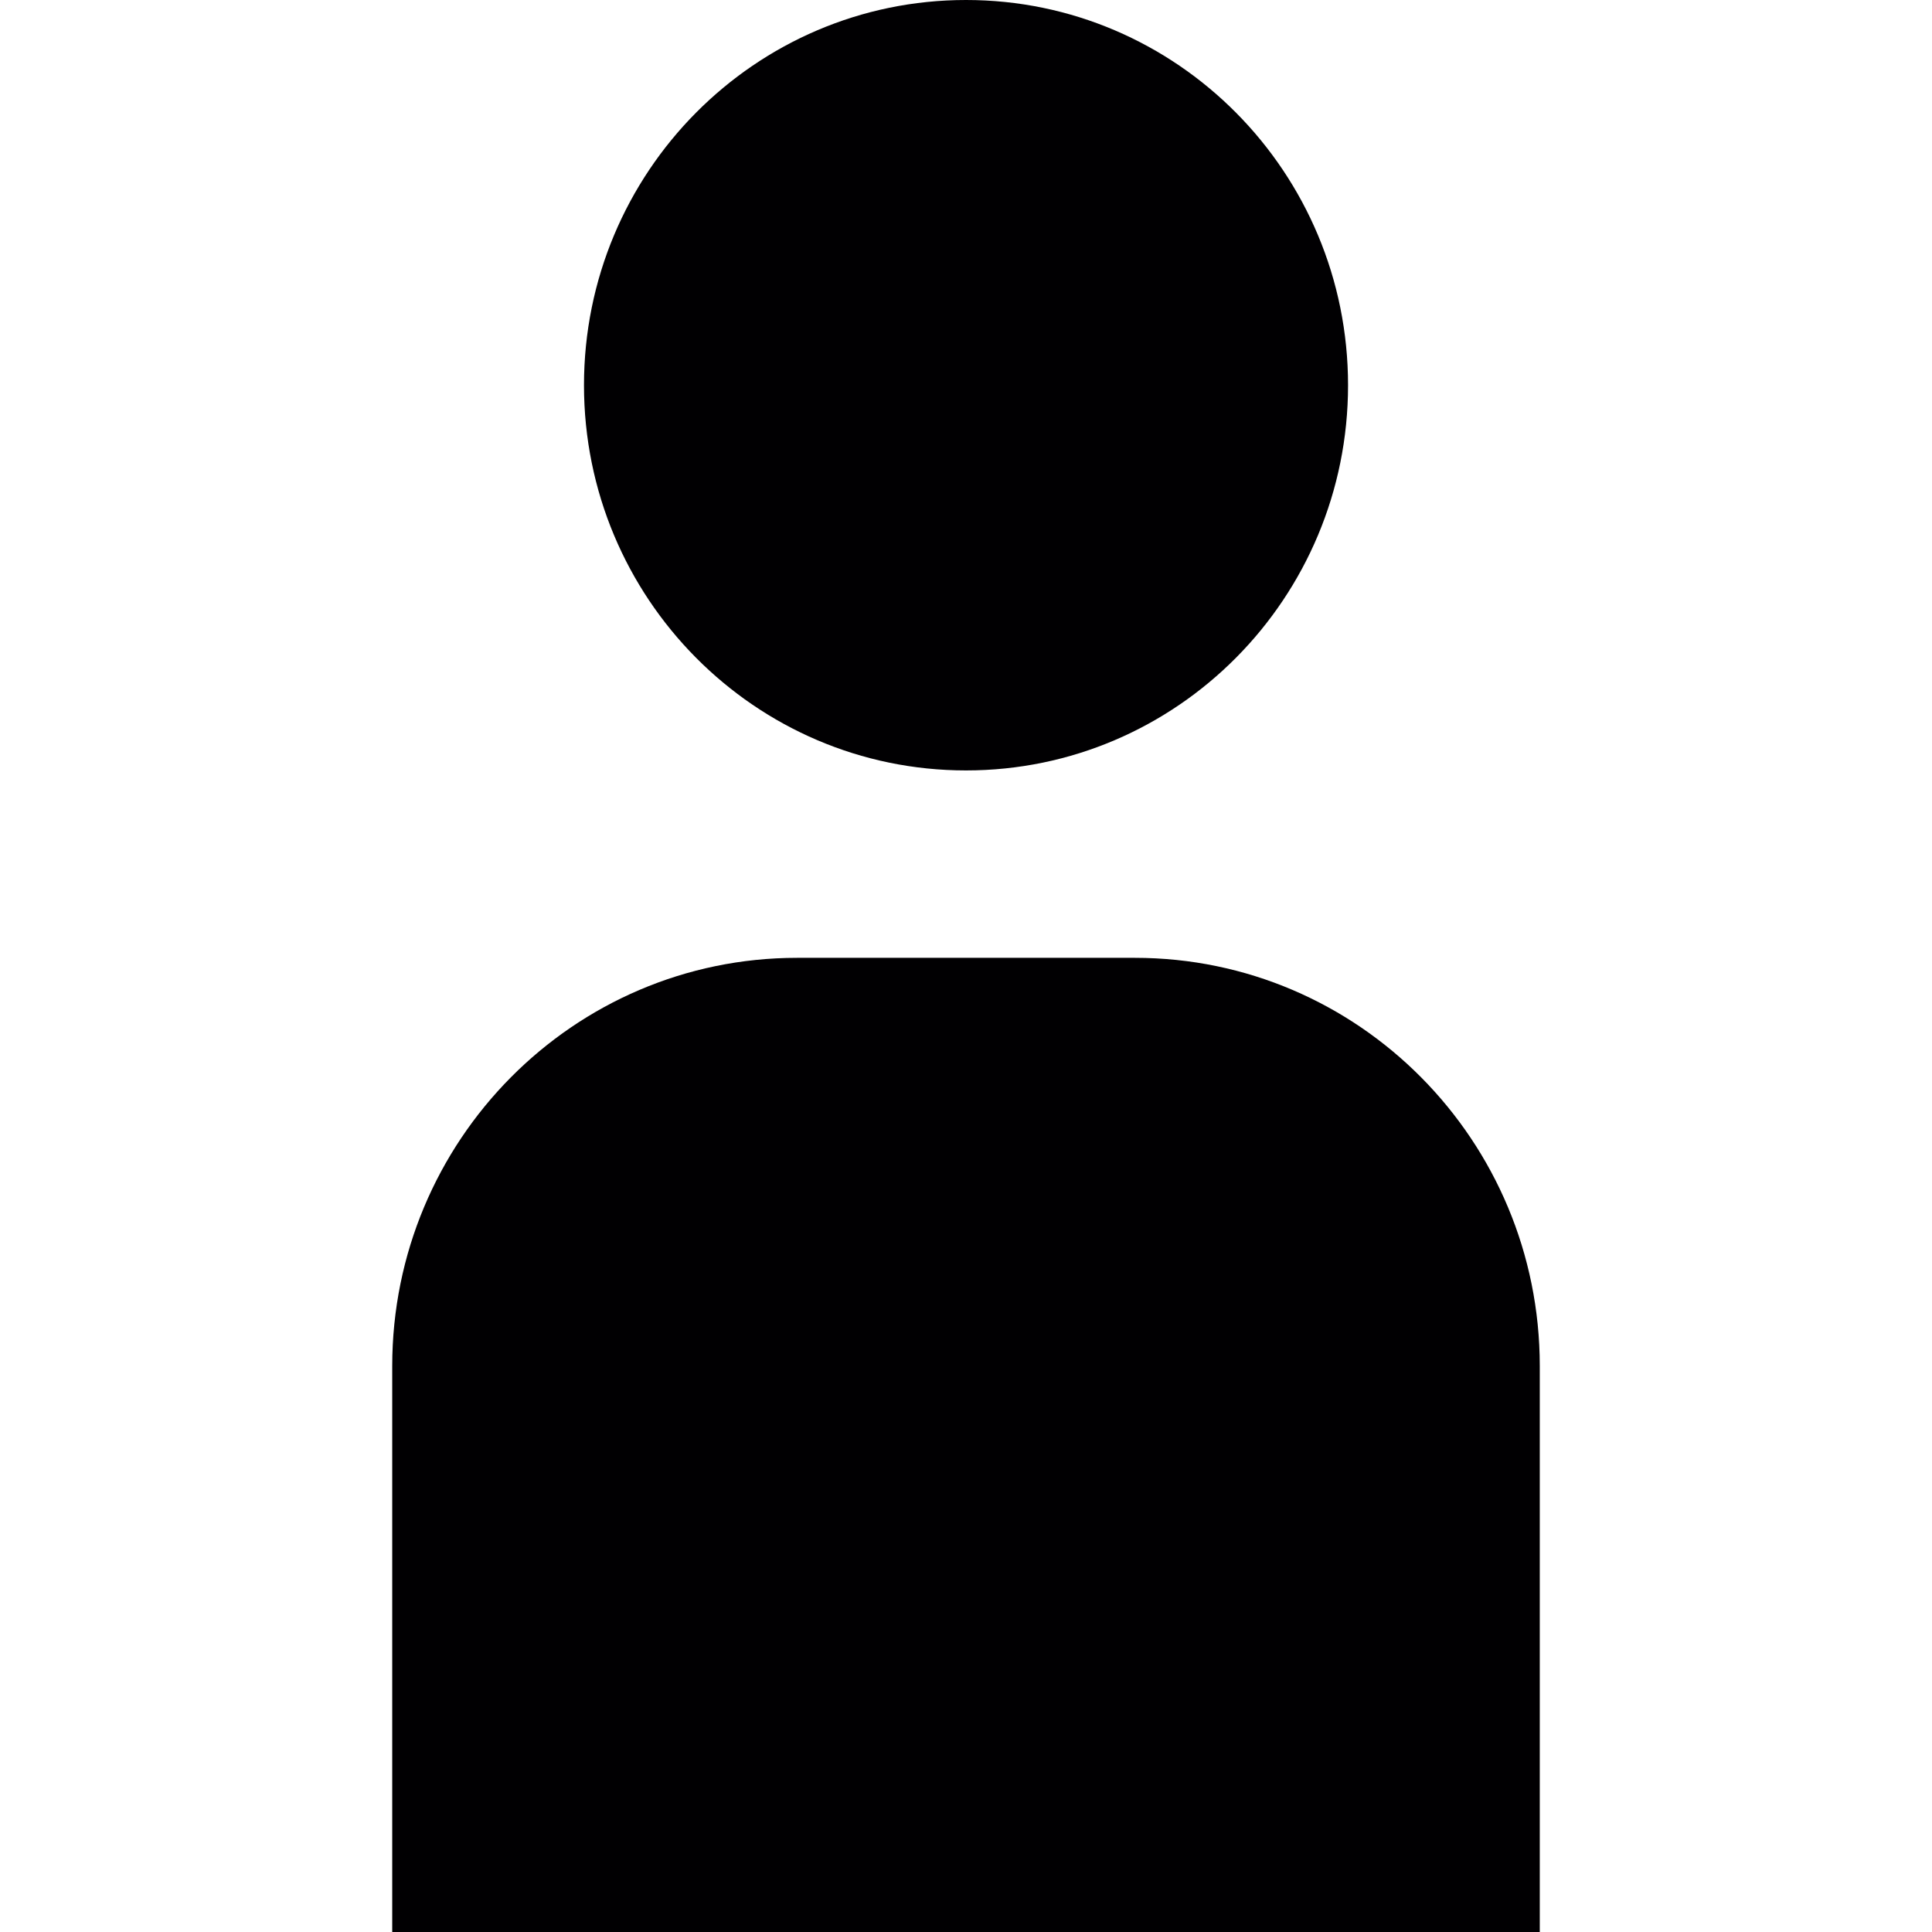
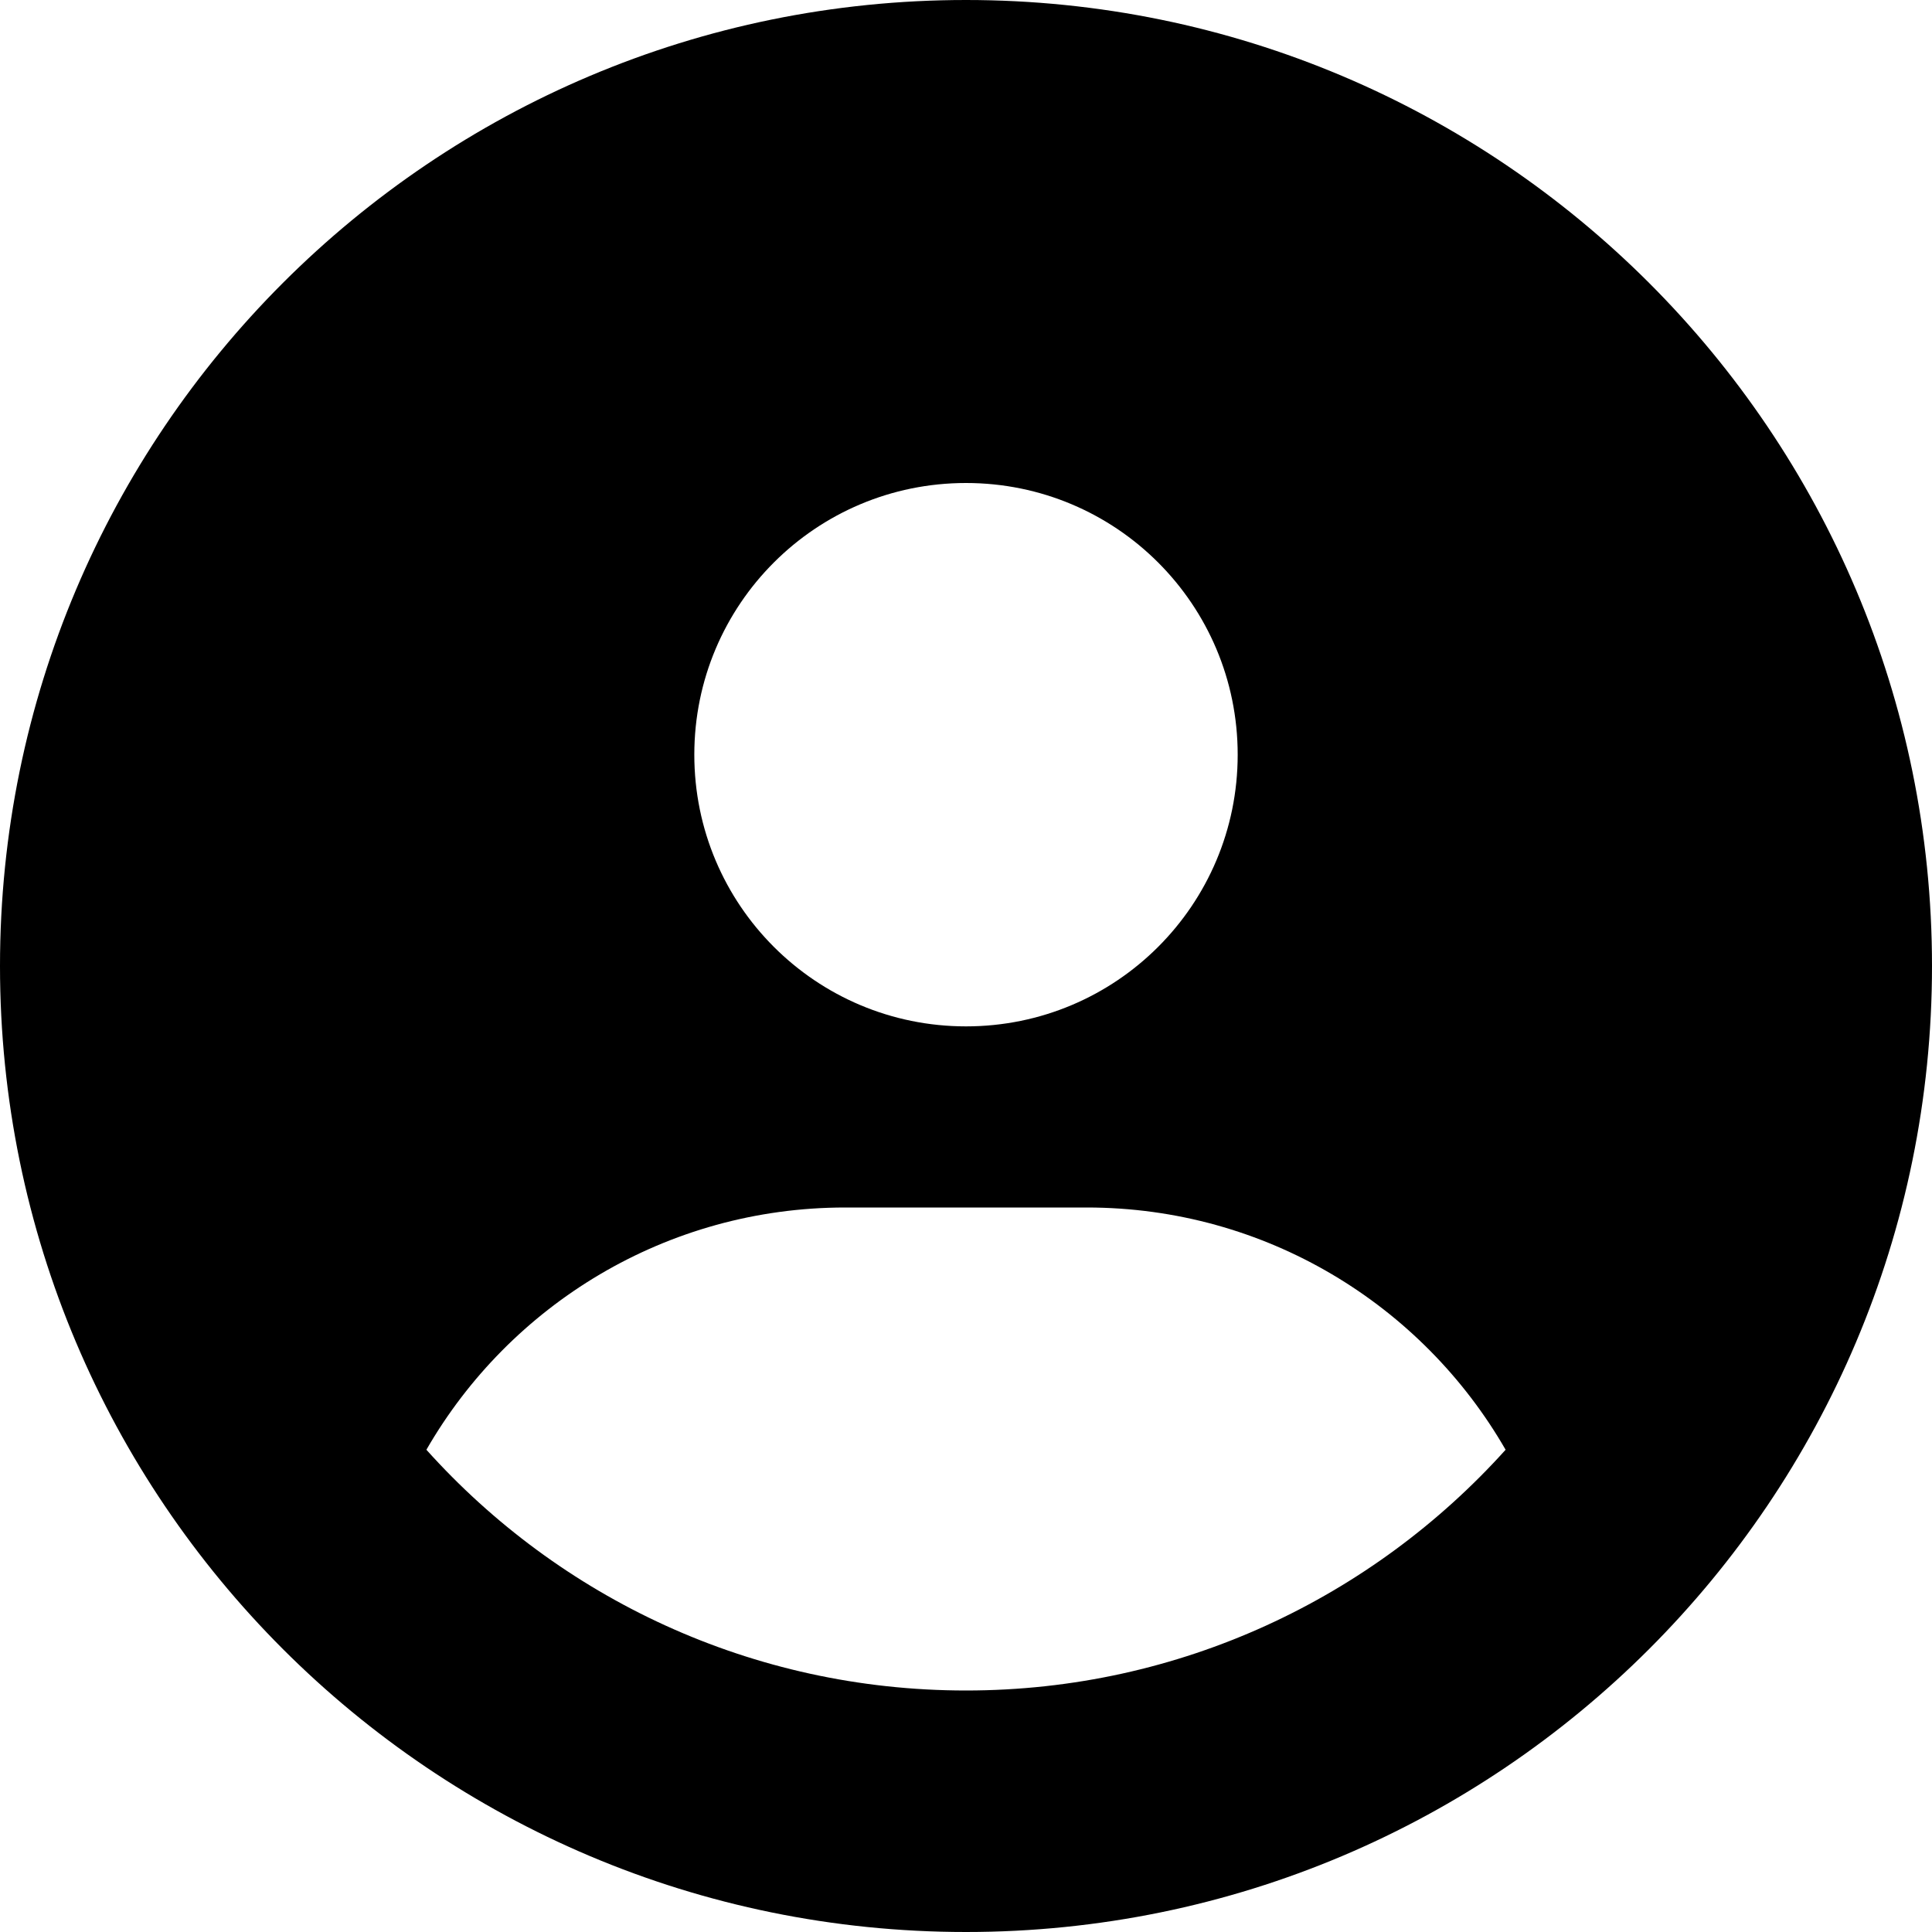
- <svg xmlns="http://www.w3.org/2000/svg" version="1.1" id="Capa_1" x="0px" y="0px" viewBox="0 0 60.671 60.671" style="enable-background:new 0 0 60.671 60.671;" xml:space="preserve">
-   <g>
-     <g>
-       <ellipse style="fill:#010002;" cx="30.336" cy="12.097" rx="11.997" ry="12.097" />
-       <path style="fill:#010002;" d="M35.64,30.079H25.031c-7.021,0-12.714,5.739-12.714,12.821v17.771h36.037V42.9    C48.354,35.818,42.661,30.079,35.64,30.079z" />
-     </g>
-   </g>
-   <g>
- </g>
-   <g>
- </g>
-   <g>
- </g>
-   <g>
- </g>
-   <g>
- </g>
-   <g>
- </g>
-   <g>
- </g>
-   <g>
- </g>
-   <g>
- </g>
-   <g>
- </g>
-   <g>
- </g>
-   <g>
- </g>
-   <g>
- </g>
-   <g>
- </g>
-   <g>
- </g>
+ <svg xmlns="http://www.w3.org/2000/svg" viewBox="0 0 512 512">
+   <path d="M399 384.2C376.9 345.8 335.4 320 288 320H224c-47.4 0-88.9 25.8-111 64.2c35.2 39.2 86.2 63.8 143 63.8s107.8-24.7 143-63.8zM512 256c0 141.4-114.6 256-256 256S0 397.4 0 256S114.6 0 256 0S512 114.6 512 256zM256 272c39.8 0 72-32.2 72-72s-32.2-72-72-72s-72 32.2-72 72s32.2 72 72 72z" />
</svg>
